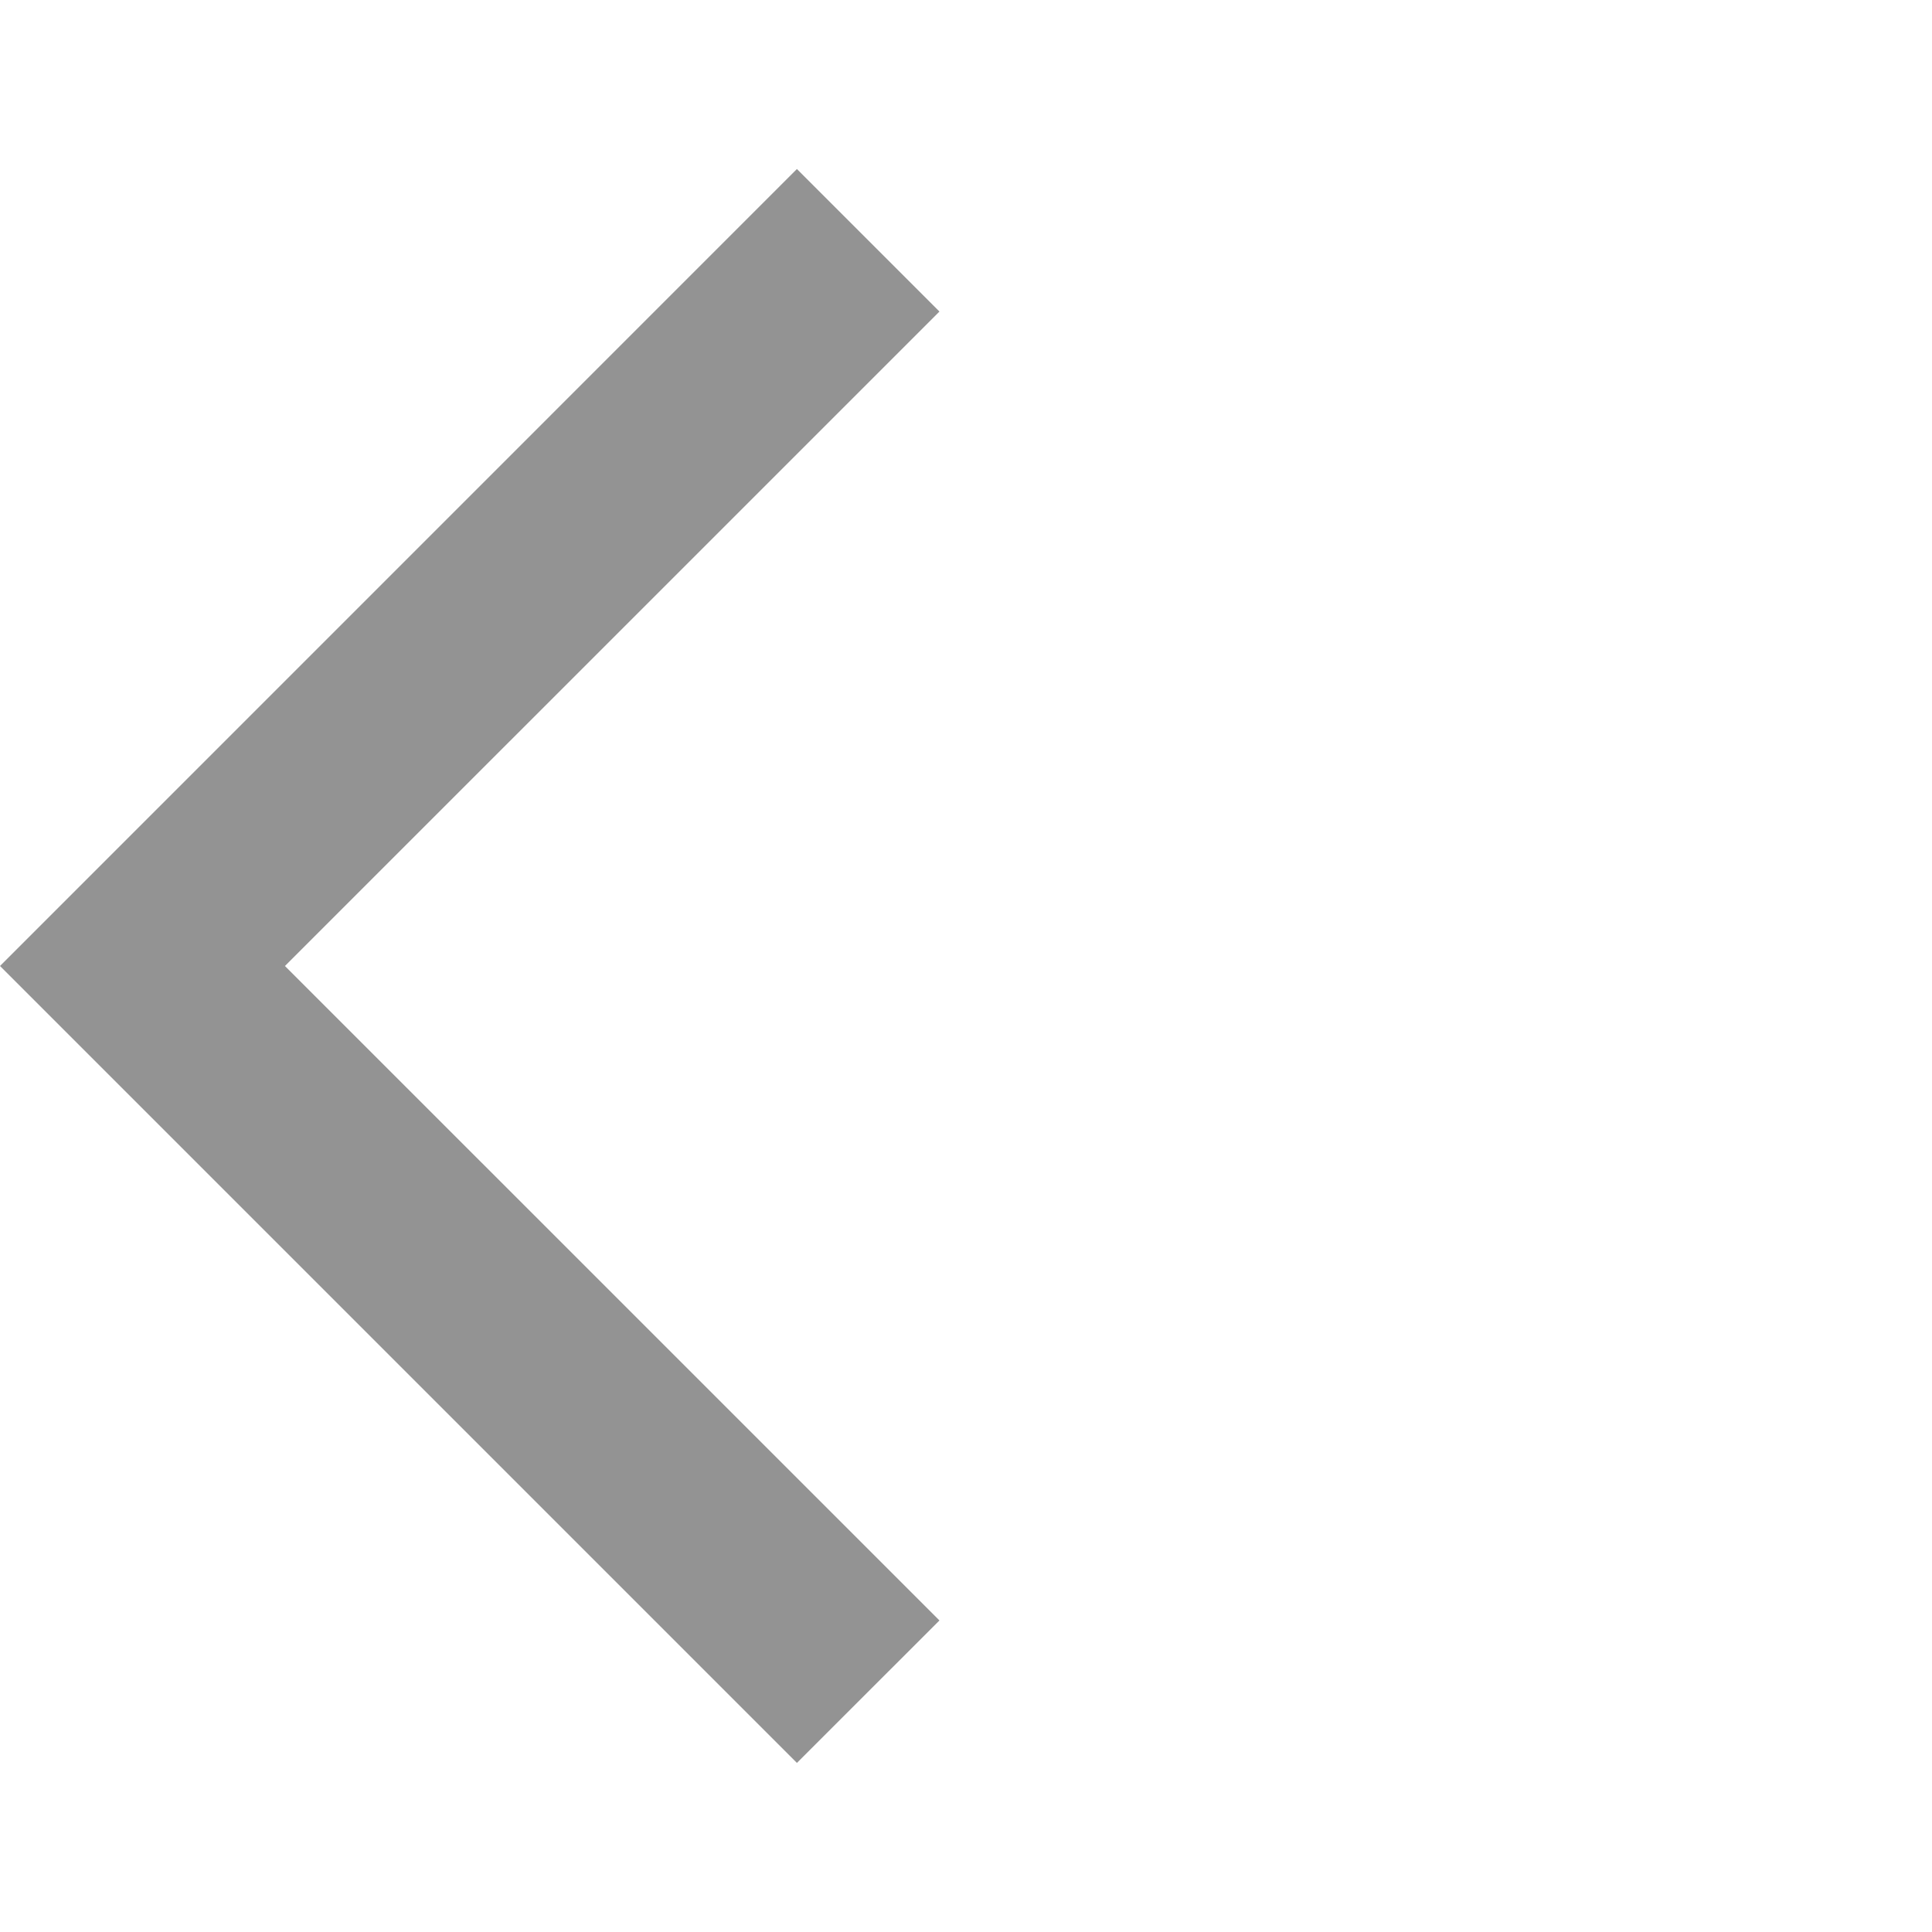
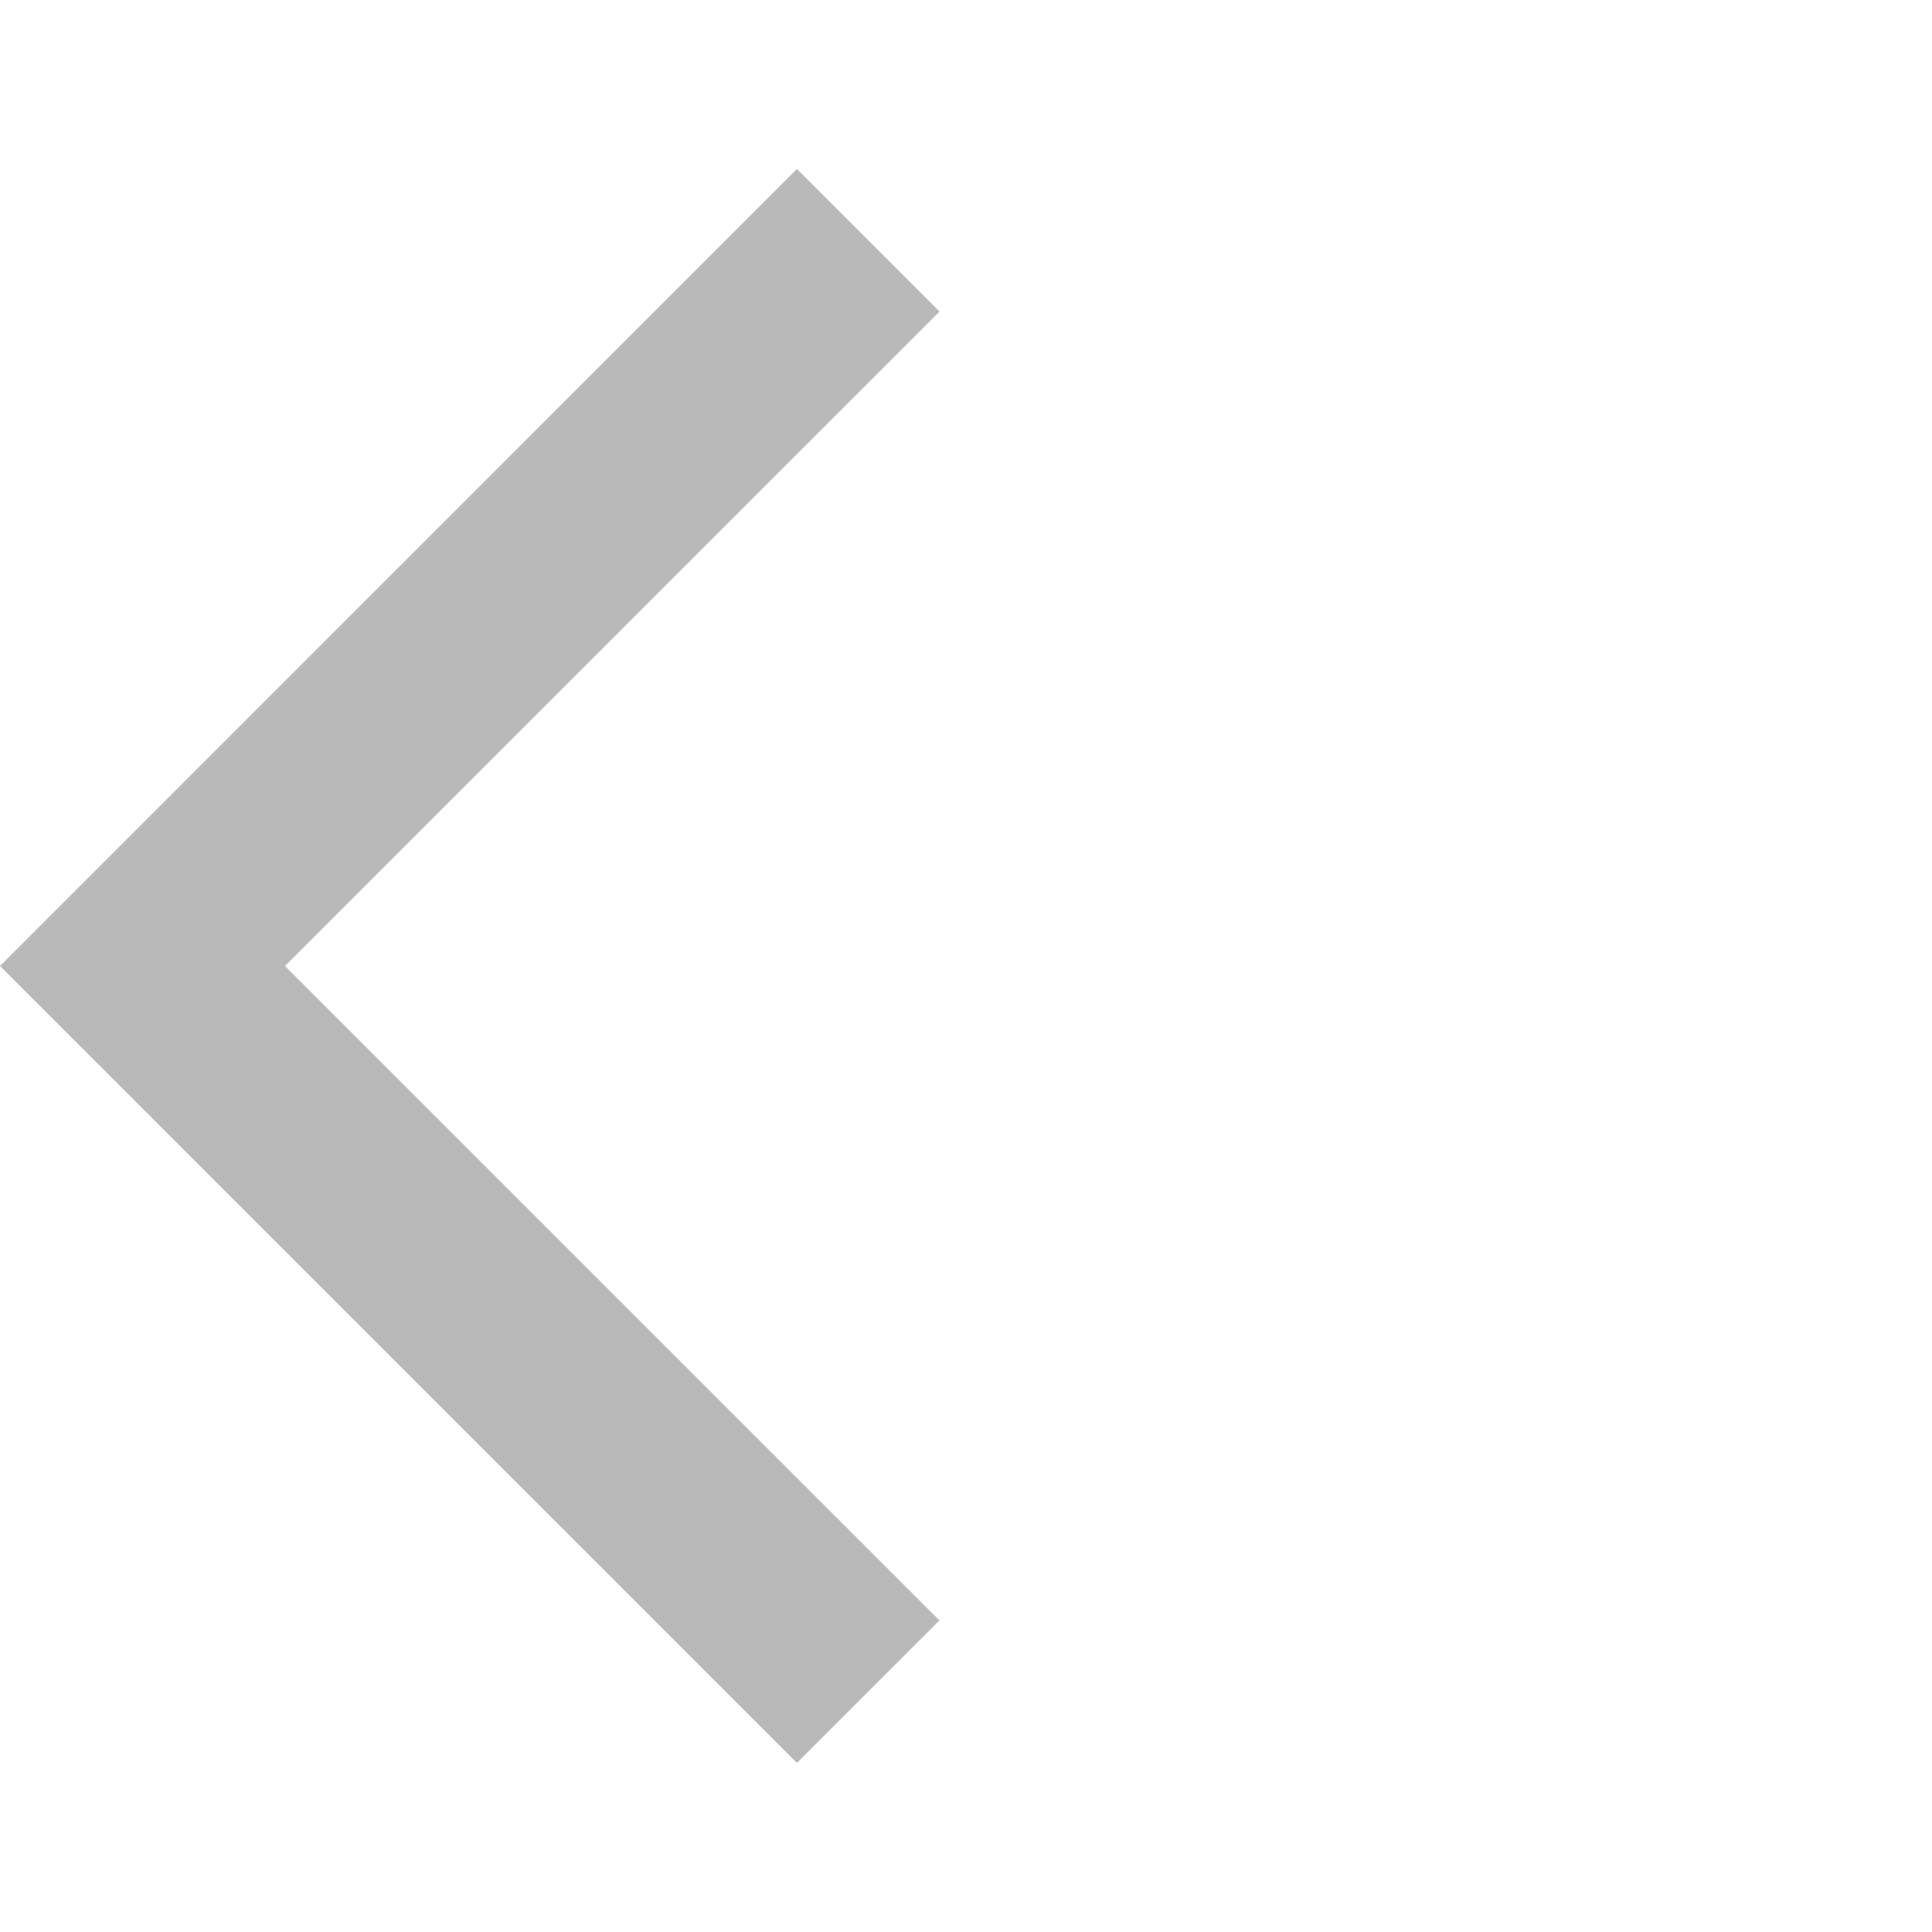
<svg xmlns="http://www.w3.org/2000/svg" width="27" height="27" viewBox="0 0 27 27" fill="none">
-   <path d="M13.129 4.354L11.137 2.362L0 13.5L11.137 24.637L13.129 22.646L3.982 13.5L13.129 4.354Z" fill="#939393" />
+   <path d="M13.129 4.354L11.137 2.362L0 13.5L11.137 24.637L13.129 22.646L3.982 13.5L13.129 4.354Z" fill="#B9B9B9" />
</svg>
